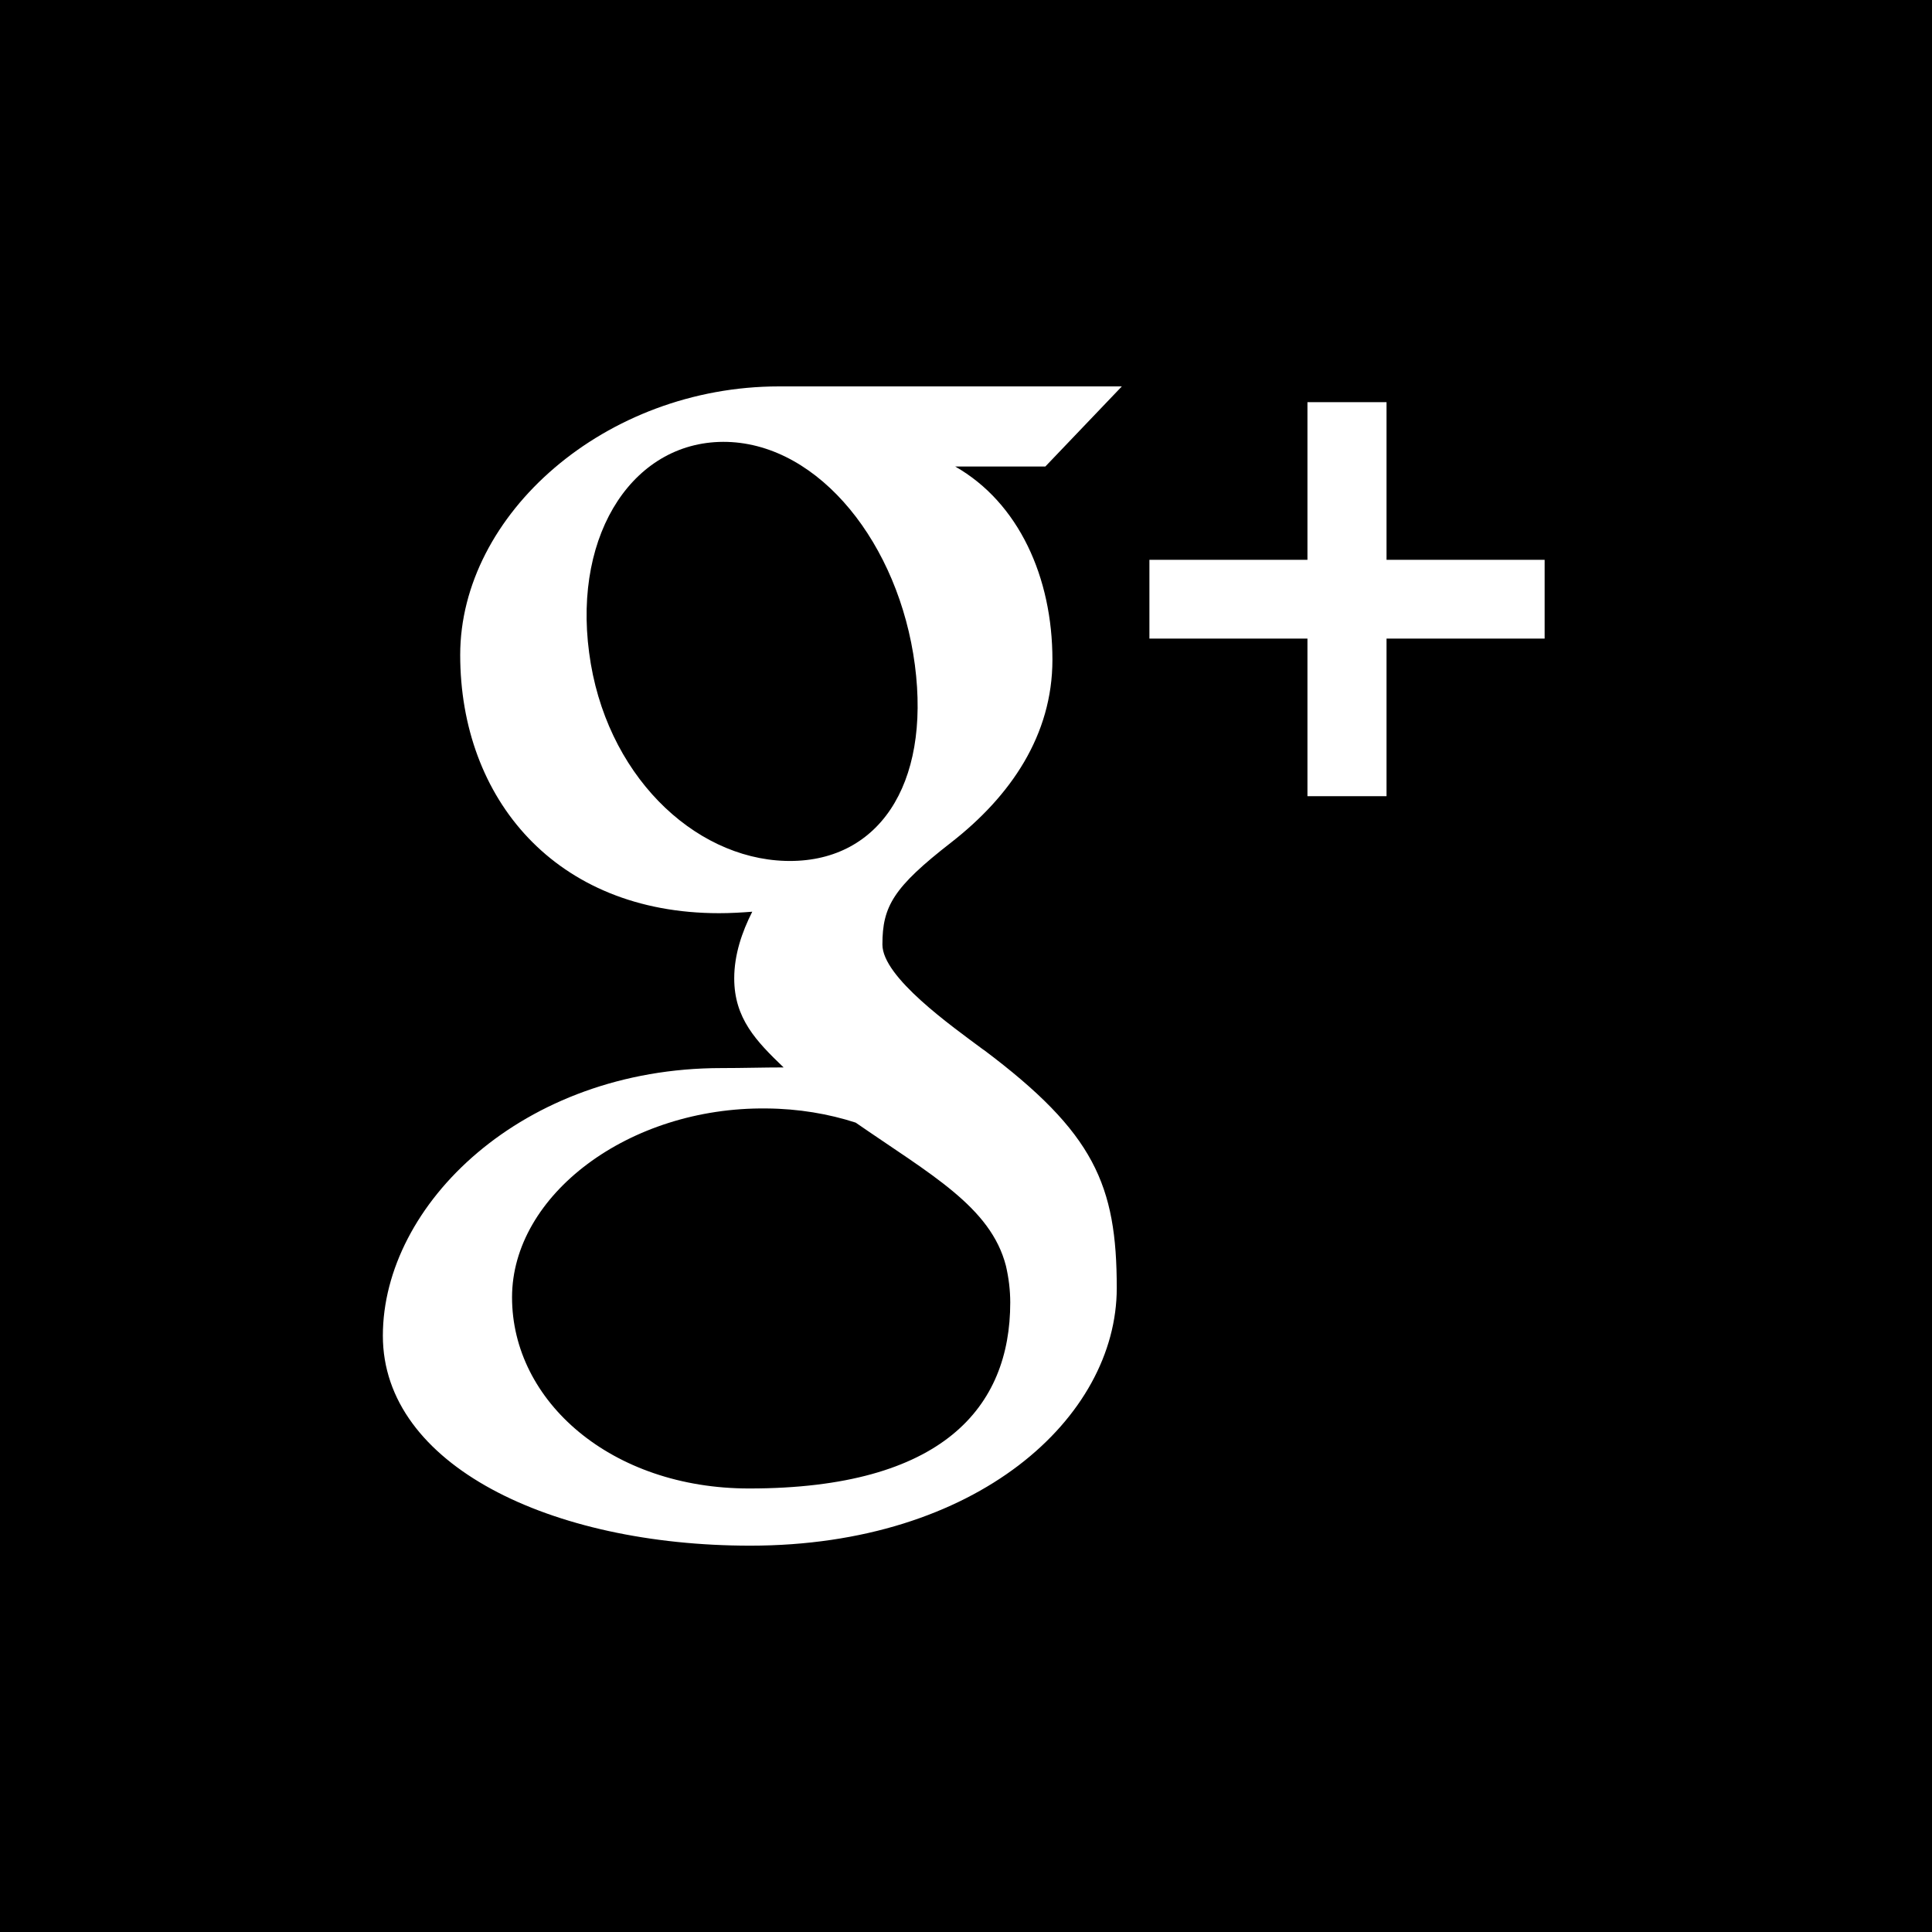
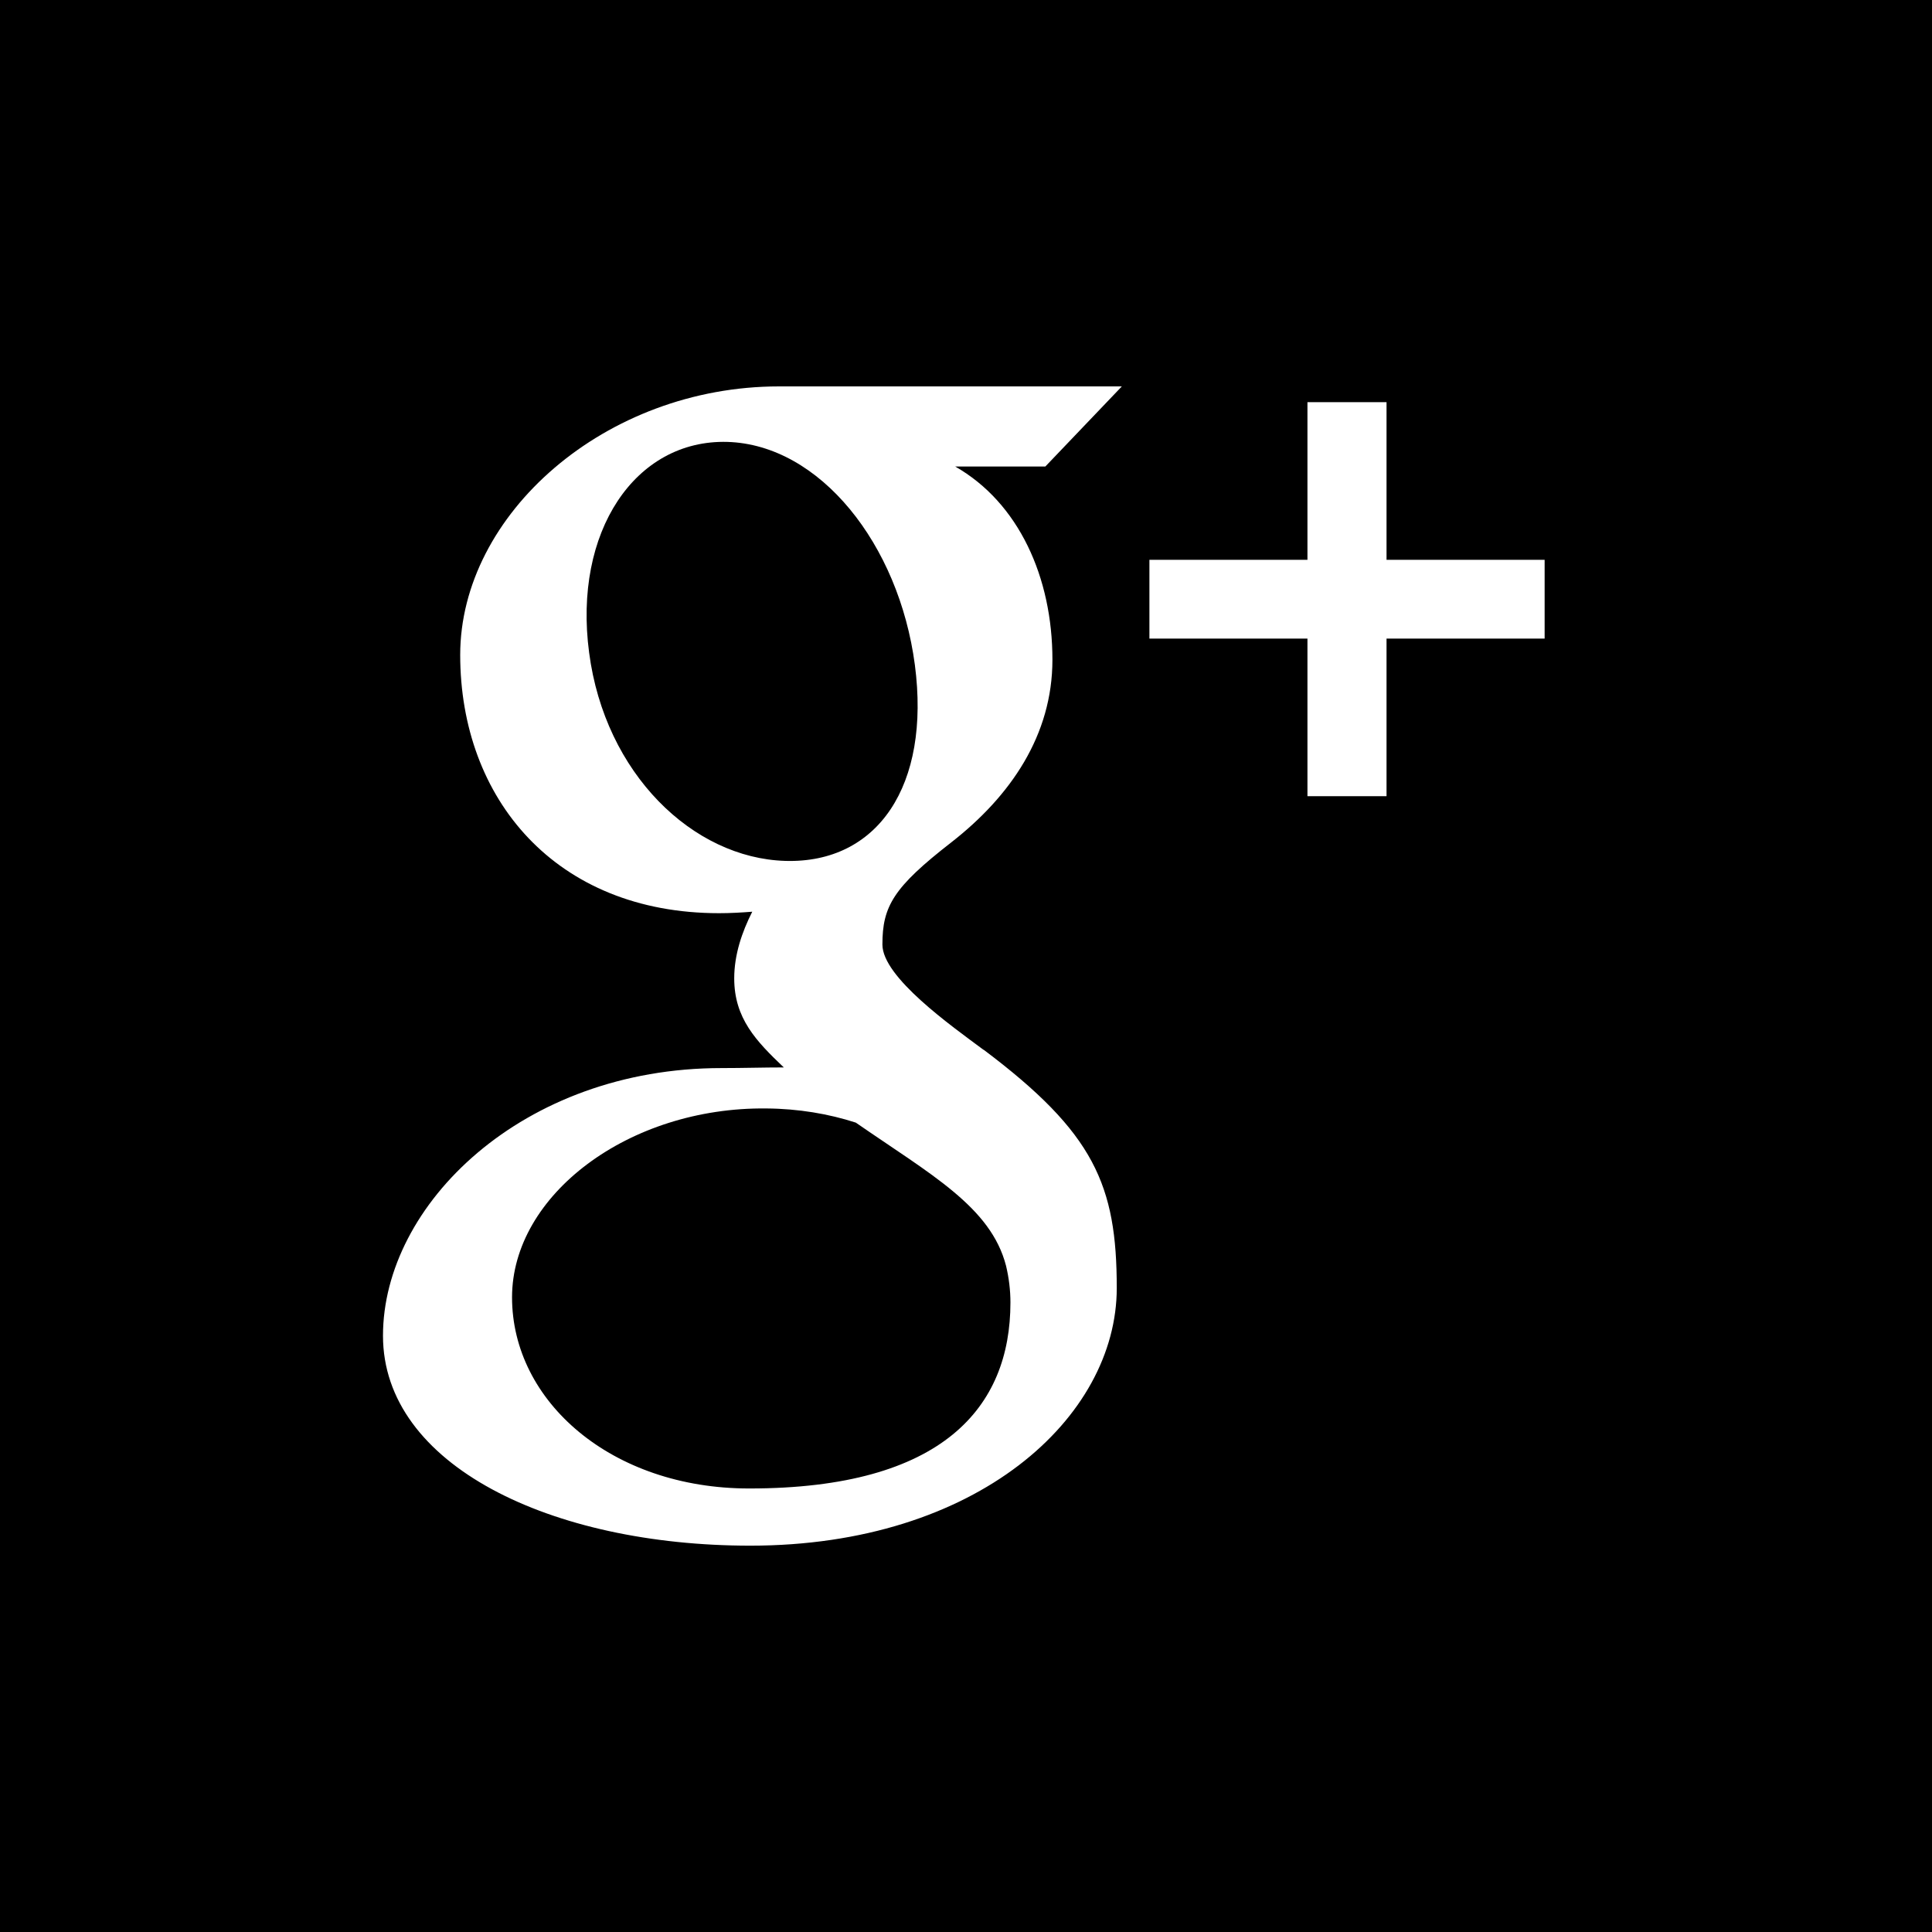
<svg xmlns="http://www.w3.org/2000/svg" viewBox="0 0 30 30" style="background-color:#ffffff00" width="30" height="30">
  <path d="M-.074 0H30v30H-.074z" />
-   <path d="M23.985 8.693H21.53V6.245h-1.228v2.448h-2.454v1.223h2.454v2.447h1.228V9.916h2.455V8.693zM15.27 16.3c-.494-.368-1.568-1.125-1.568-1.633 0-.594.17-.888 1.07-1.587.92-.718 1.57-1.663 1.57-2.836 0-1.278-.522-2.437-1.51-3h1.4L17.42 6h-5.322c-2.7 0-4.952 1.985-4.952 4.17 0 2.23 1.48 4.01 4.02 4.01.176 0 .348-.01.515-.023-.16.316-.28.667-.28 1.035 0 .62.34.974.767 1.383-.32 0-.628.01-.966.01-3.092 0-5.257 2.12-5.257 4.156 0 2.01 2.61 3.26 5.704 3.26 3.524 0 5.692-1.99 5.692-4 0-1.603-.35-2.412-2.067-3.7zm-3.076-2.932c-1.436-.043-2.8-1.355-3.046-3.233-.25-1.877.715-3.314 2.148-3.273 1.434.044 2.662 1.585 2.91 3.462.246 1.878-.58 3.086-2.012 3.044zm-.563 9.745c-2.133 0-3.68-1.348-3.68-2.968 0-1.588 1.81-2.957 3.95-2.933.5.004.966.084 1.386.22 1.162.805 2.097 1.307 2.333 2.224.043.185.067.376.067.57 0 1.622-1.047 2.887-4.052 2.887z" fill="#fff" />
+   <path d="M23.985 8.693H21.53V6.245h-1.228v2.448h-2.454v1.223h2.454v2.447h1.228V9.916h2.455V8.693zM15.27 16.3c-.494-.368-1.568-1.125-1.568-1.633 0-.594.17-.888 1.07-1.587.92-.718 1.57-1.663 1.57-2.836 0-1.278-.522-2.437-1.51-3h1.4L17.42 6h-5.322c-2.7 0-4.952 1.985-4.952 4.17 0 2.23 1.48 4.01 4.02 4.01.176 0 .348-.01.515-.023-.16.316-.28.667-.28 1.035 0 .62.34.974.77 1.383-.32 0-.63.01-.967.01-3.092 0-5.257 2.12-5.257 4.156 0 2.01 2.61 3.26 5.704 3.26 3.523 0 5.69-1.99 5.69-4 0-1.6-.35-2.41-2.066-3.7zm-3.076-2.932c-1.436-.043-2.8-1.355-3.046-3.233-.25-1.877.715-3.314 2.148-3.273 1.434.044 2.662 1.585 2.91 3.462.246 1.878-.58 3.086-2.012 3.044zm-.563 9.745c-2.13 0-3.68-1.348-3.68-2.968 0-1.588 1.81-2.957 3.95-2.933.5.004.968.084 1.388.22 1.162.805 2.097 1.307 2.333 2.224.044.185.068.376.068.57 0 1.622-1.047 2.887-4.052 2.887z" fill="#fff" />
</svg>
